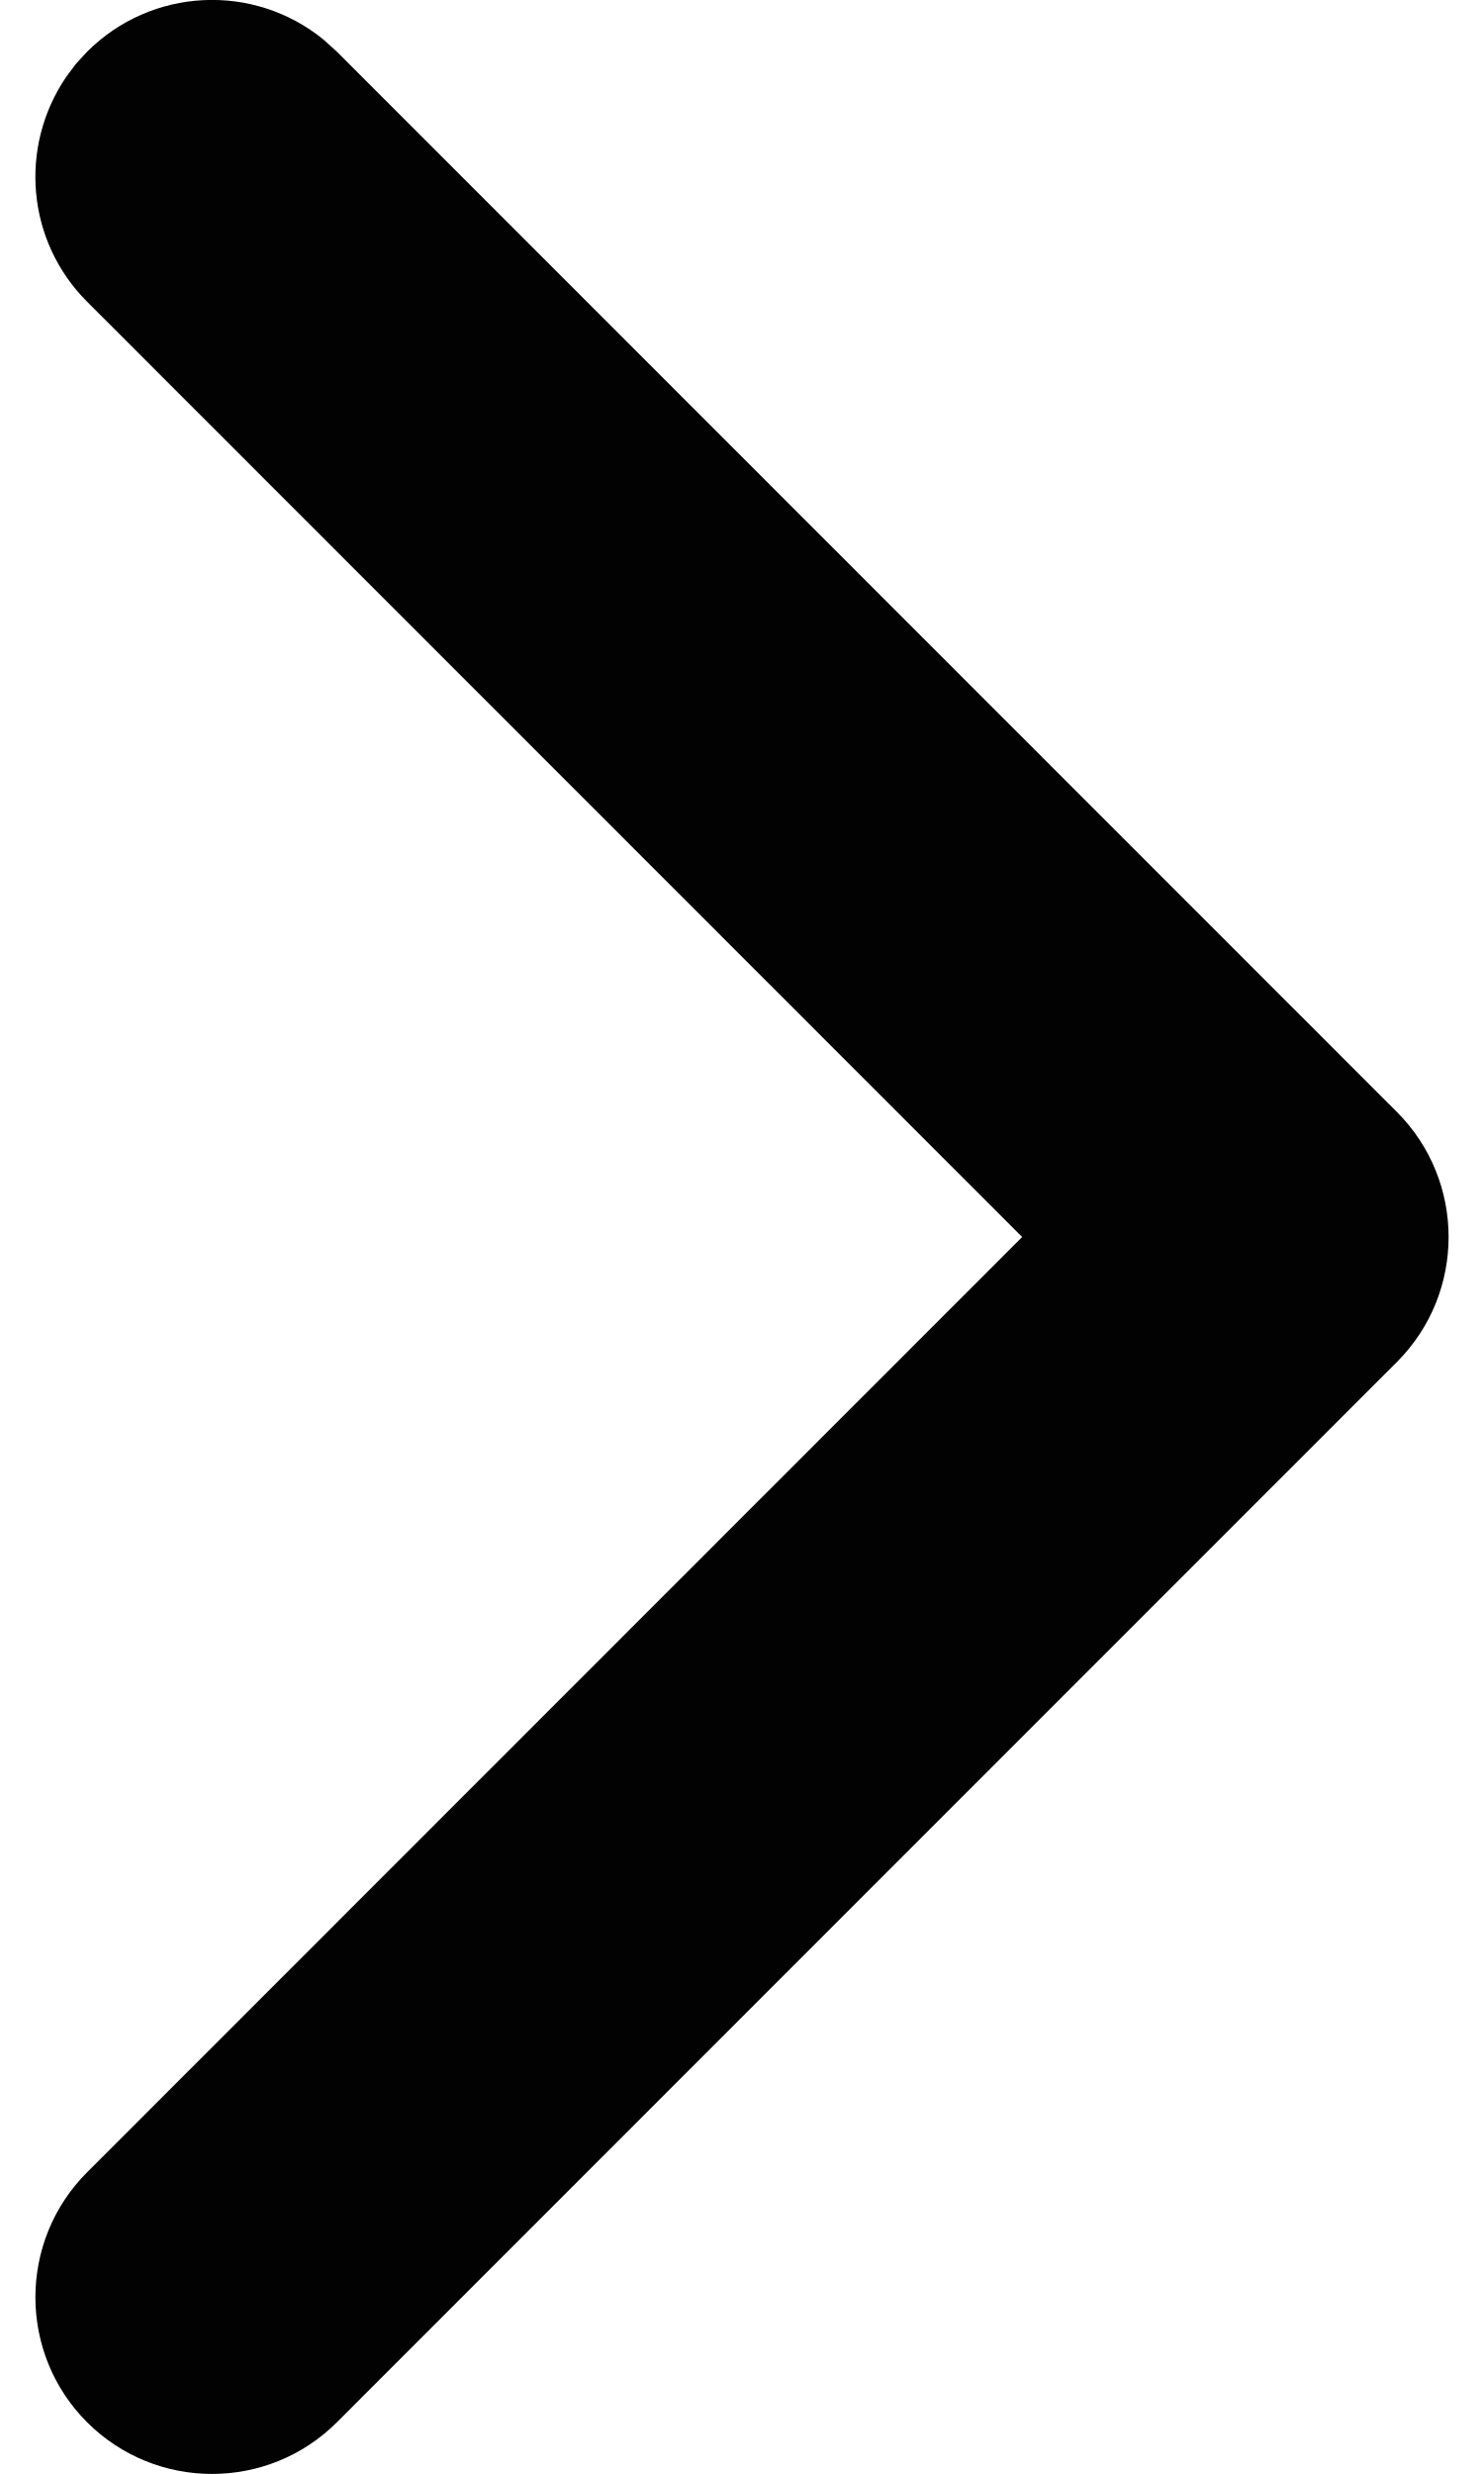
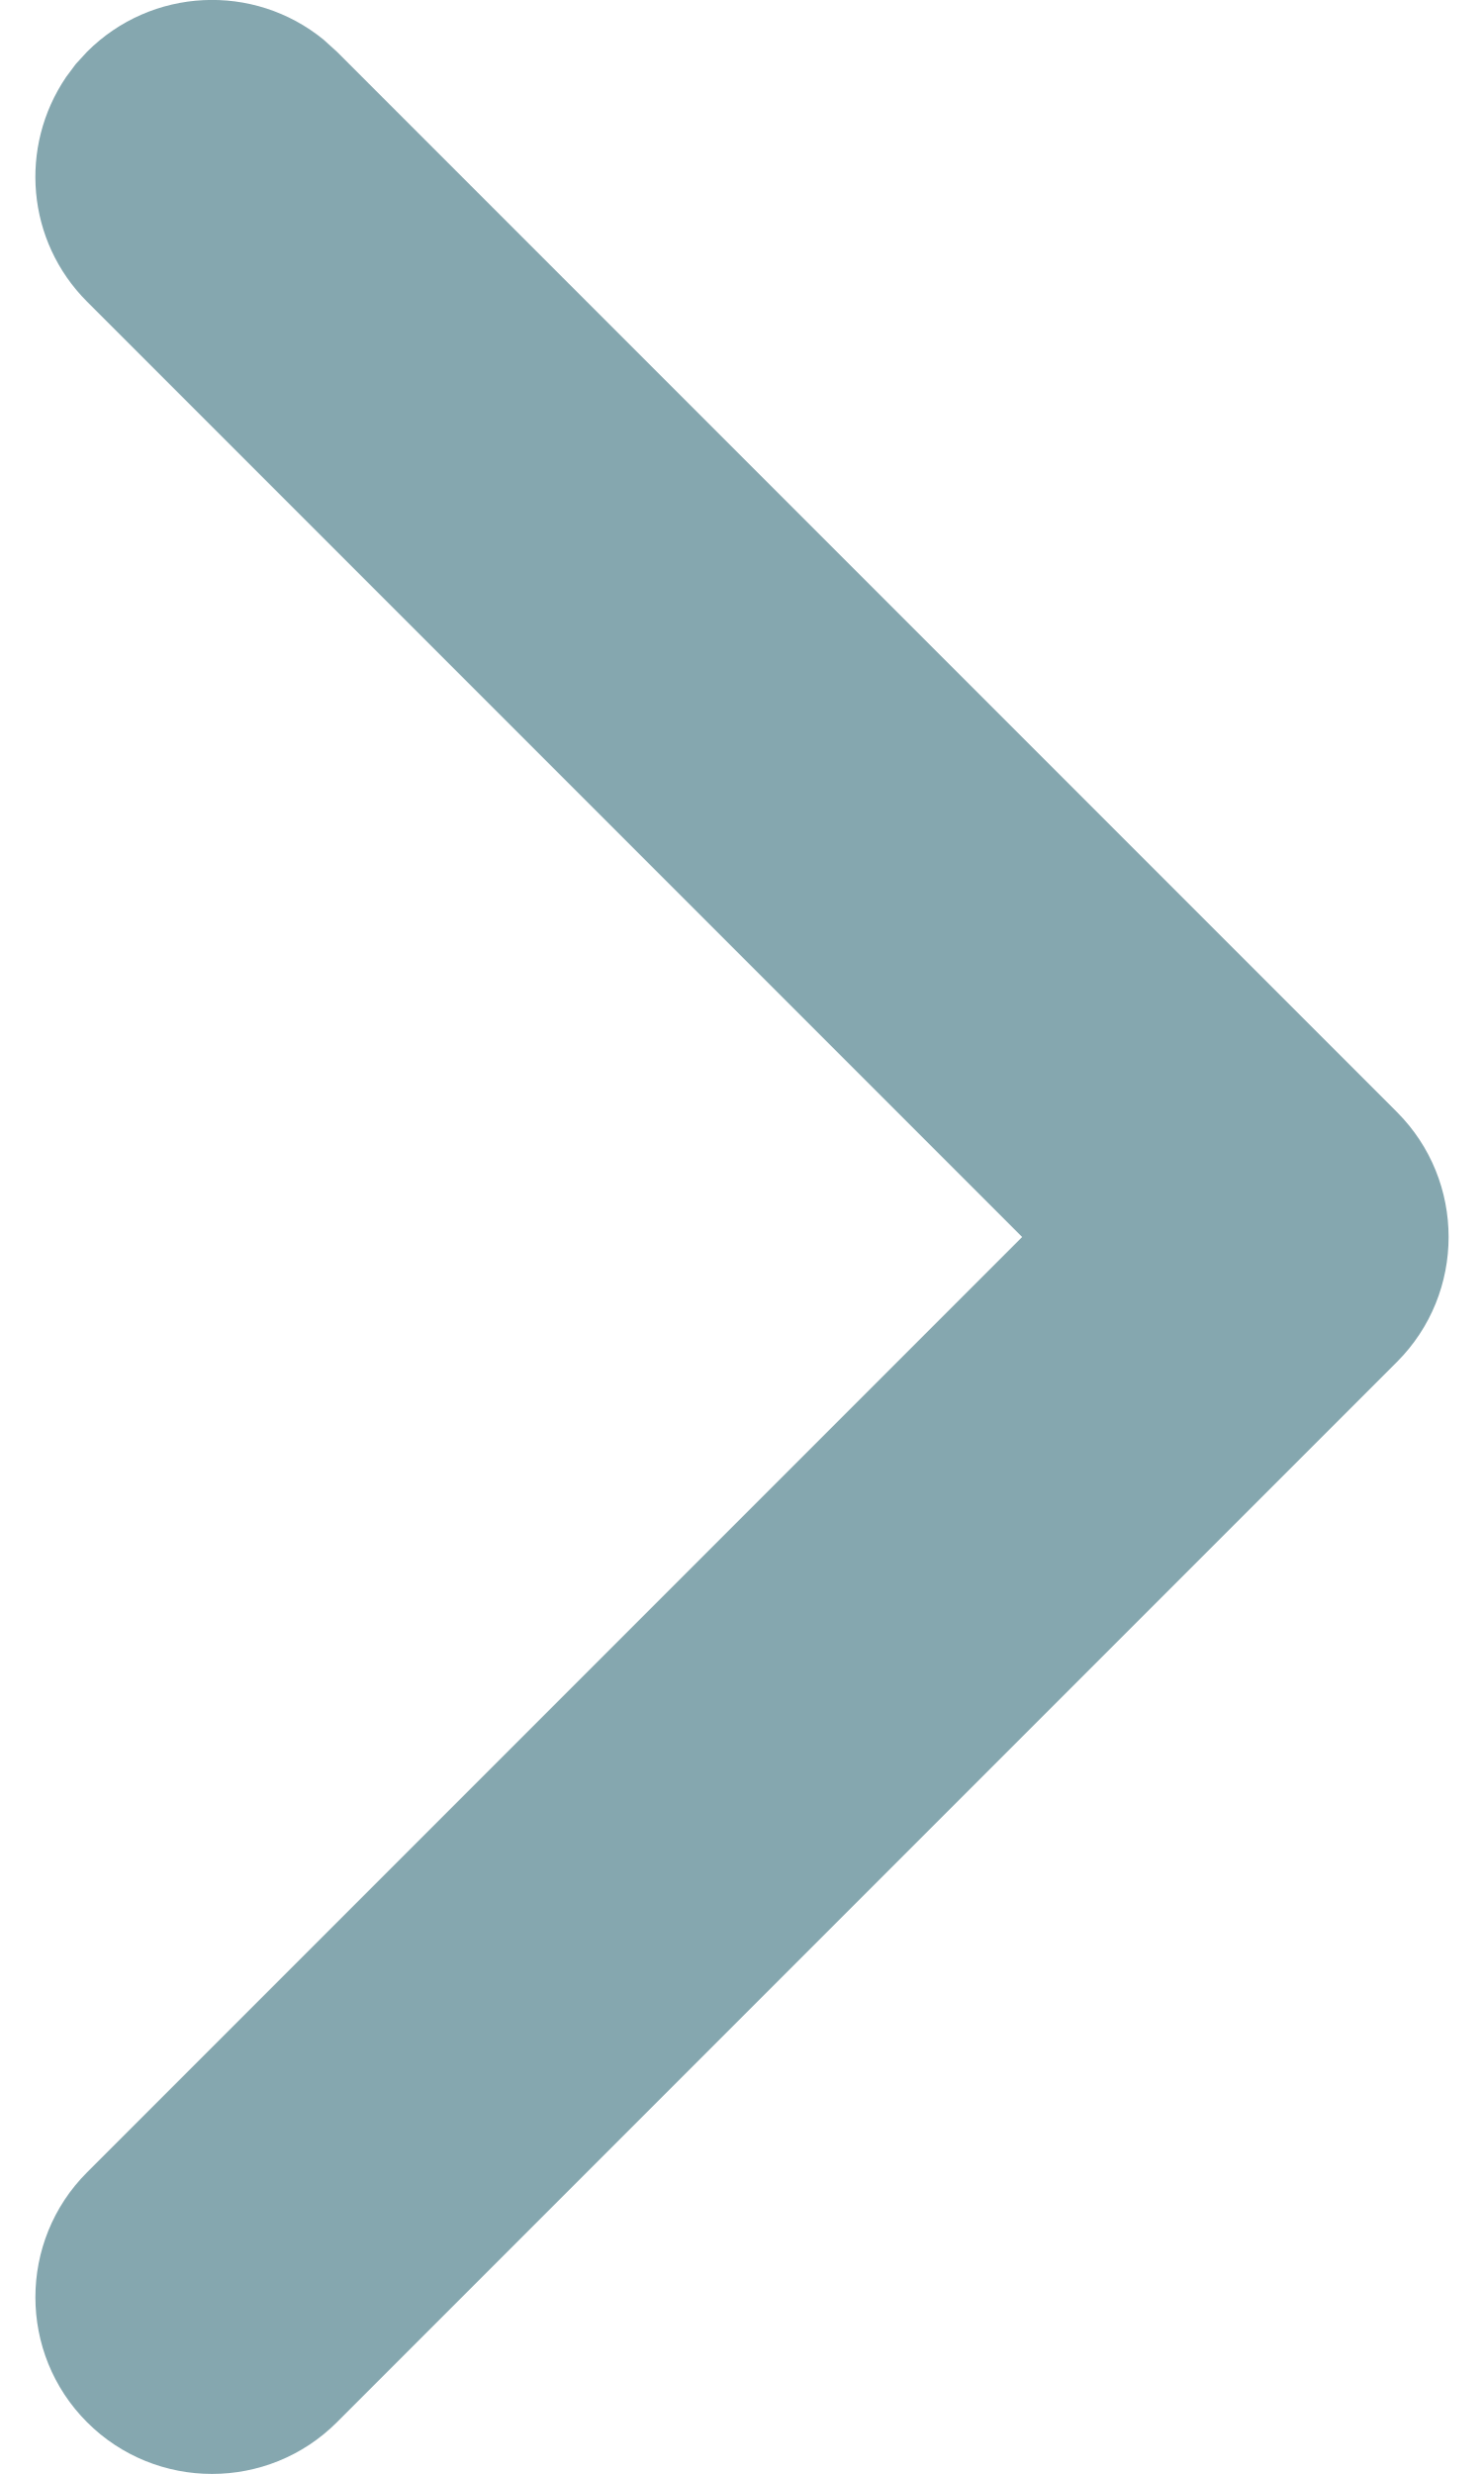
<svg xmlns="http://www.w3.org/2000/svg" width="60" height="100" viewBox="0 0 60 100" version="1.1" id="svg11">
  <defs id="defs15" />
  <g id="Icons" stroke="none" stroke-width="1" fill="none" fill-rule="evenodd" transform="matrix(10.20406,0,0,10.20406,-6.224426,-7.652628)">
-     <g transform="translate(-138,-86)" fill="#020202" fill-rule="nonzero" id="Chevrons">
+     <g transform="translate(-138,-86)" fill="#85a7af" fill-rule="nonzero" id="Chevrons">
      <g transform="translate(47.75,78.74996)" id="g7">
        <g id="next" transform="translate(1)">
          <g id="chevron-next_10" transform="translate(90,8)">
            <path d="M 0.16,0.254 0.122,0.305 c -0.188,0.277 -0.157,0.65 0.083,0.89 L 3.91,4.9 0.205,8.605 c -0.273,0.273 -0.273,0.717 -1.2e-6,0.99 0.273,0.273 0.717,0.273 0.99,0 l 4.2,-4.2 c 0.273,-0.273 0.273,-0.717 0,-0.99 l -4.2,-4.2 -0.053,-0.048 C 0.865,-0.069 0.46,-0.05 0.205,0.205 Z" id="Shape-Copy-4" />
          </g>
        </g>
      </g>
    </g>
  </g>
</svg>
